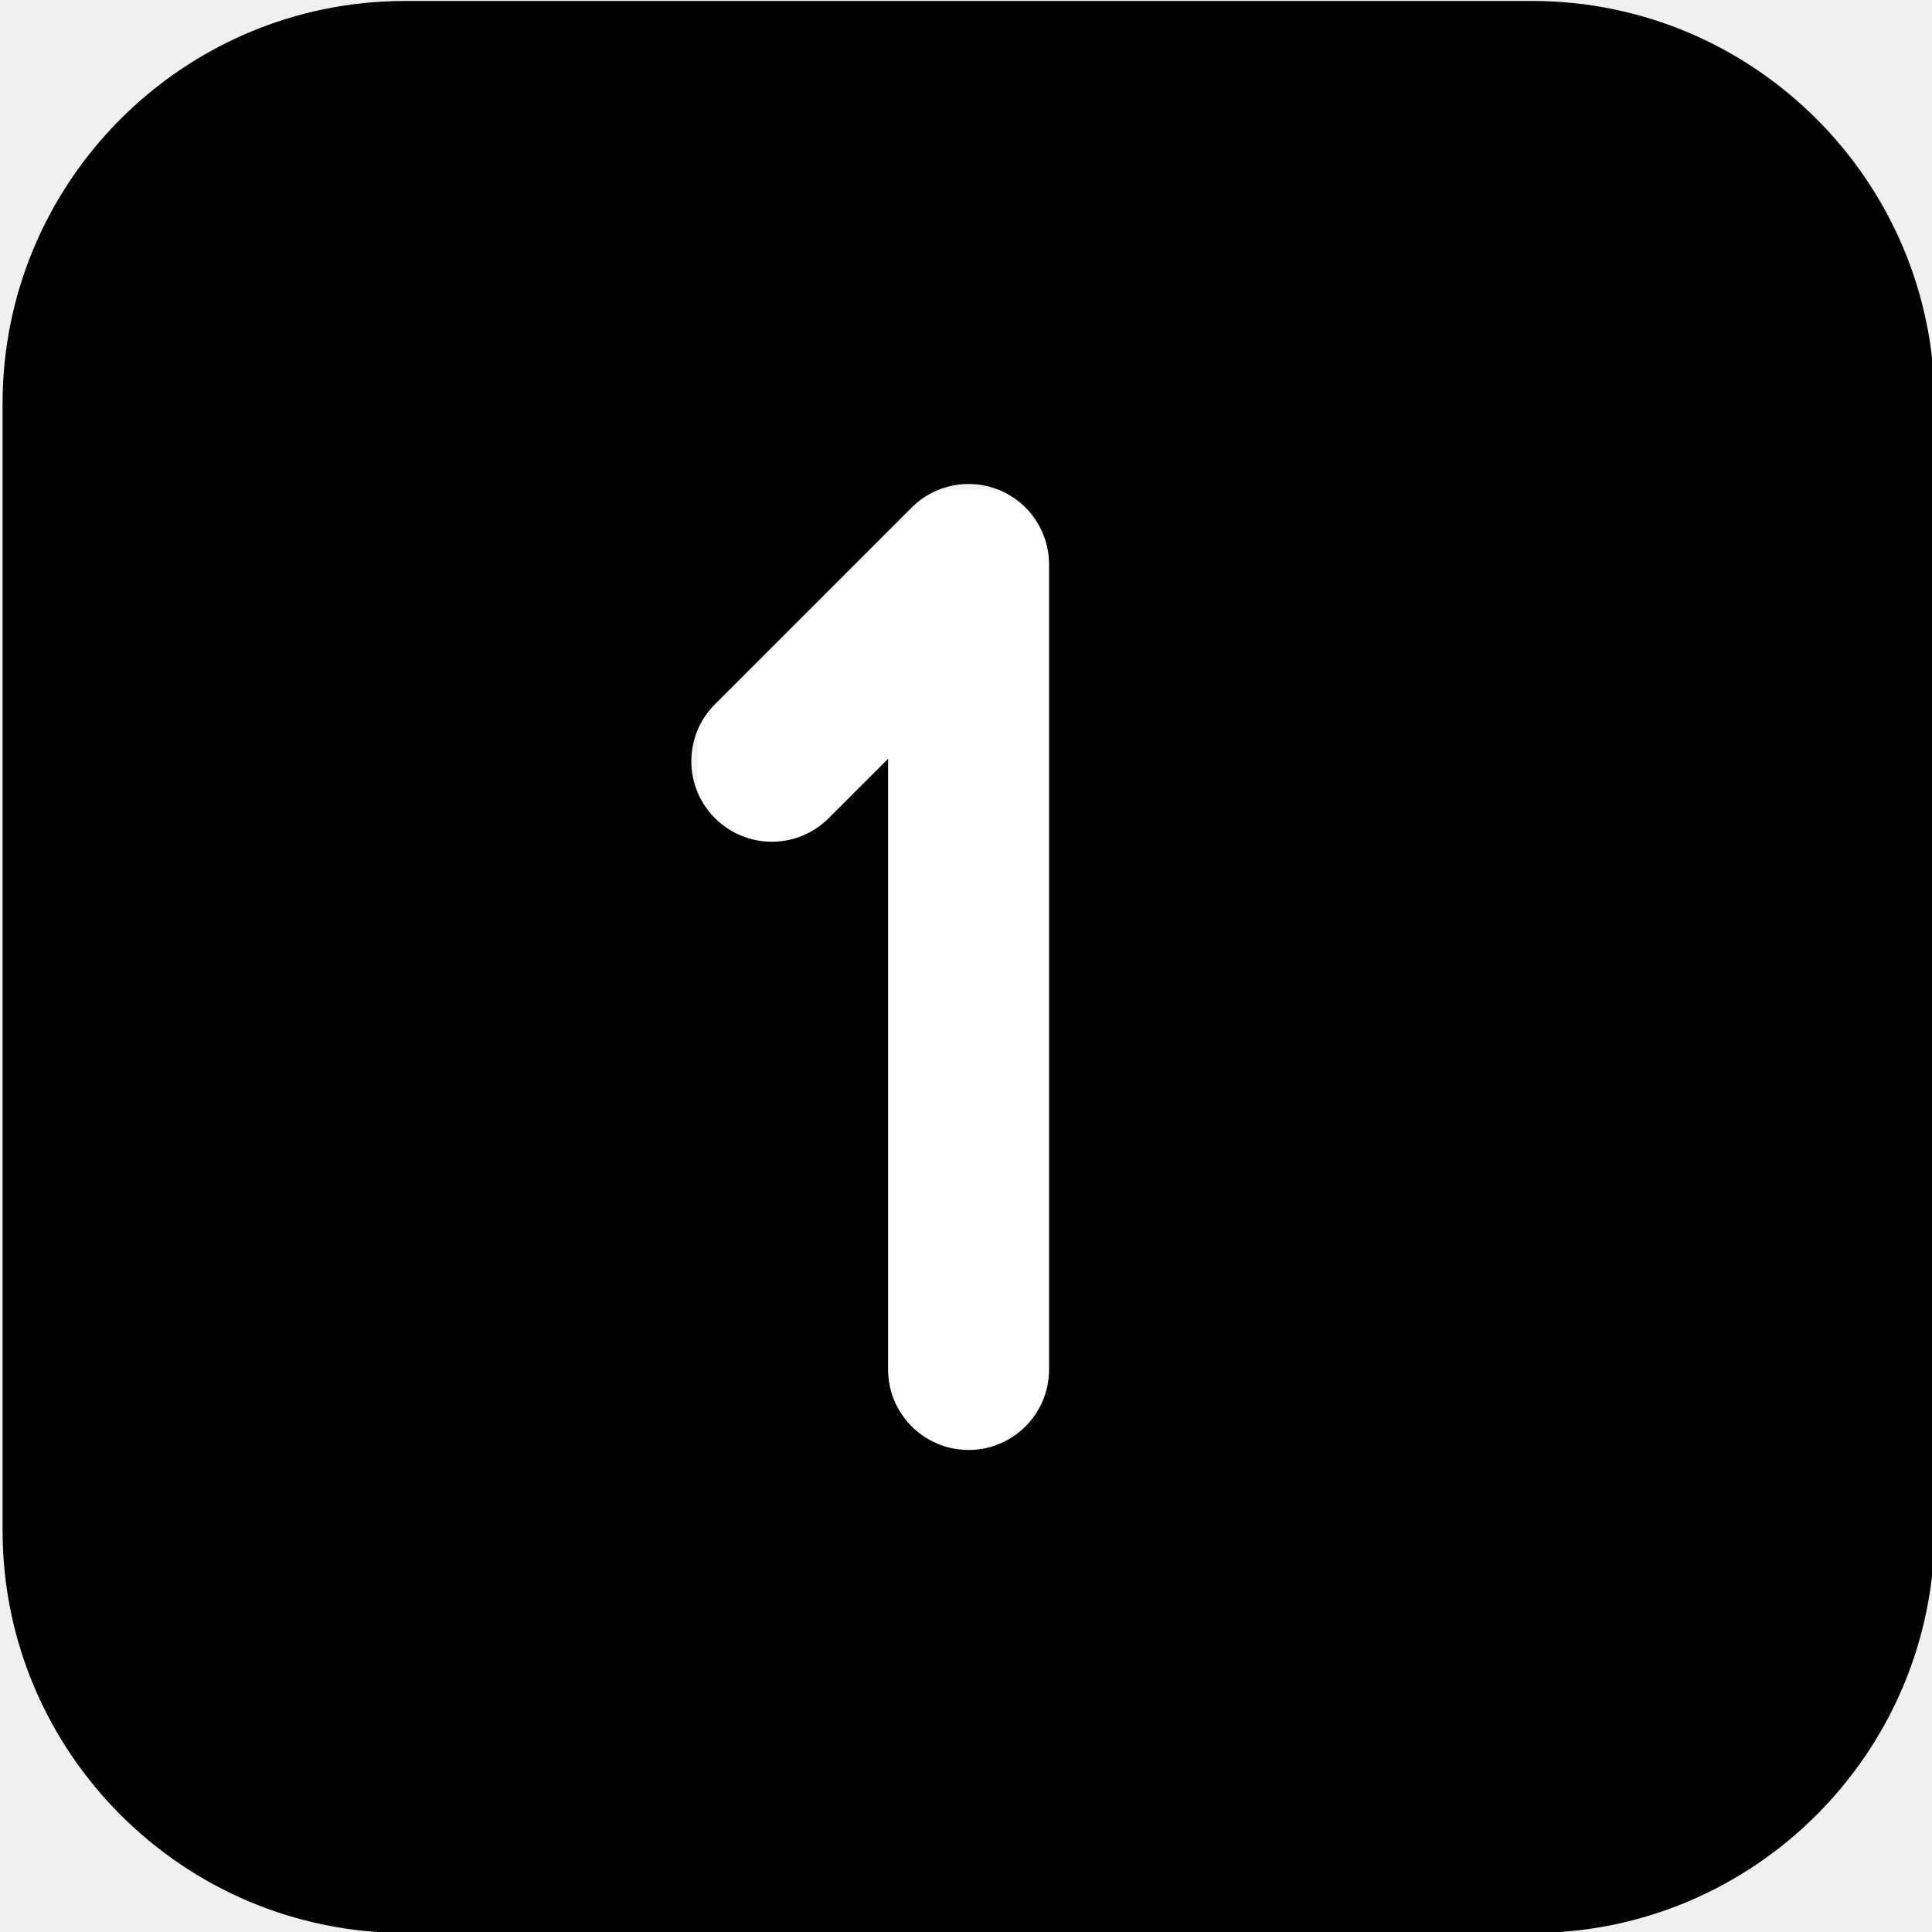
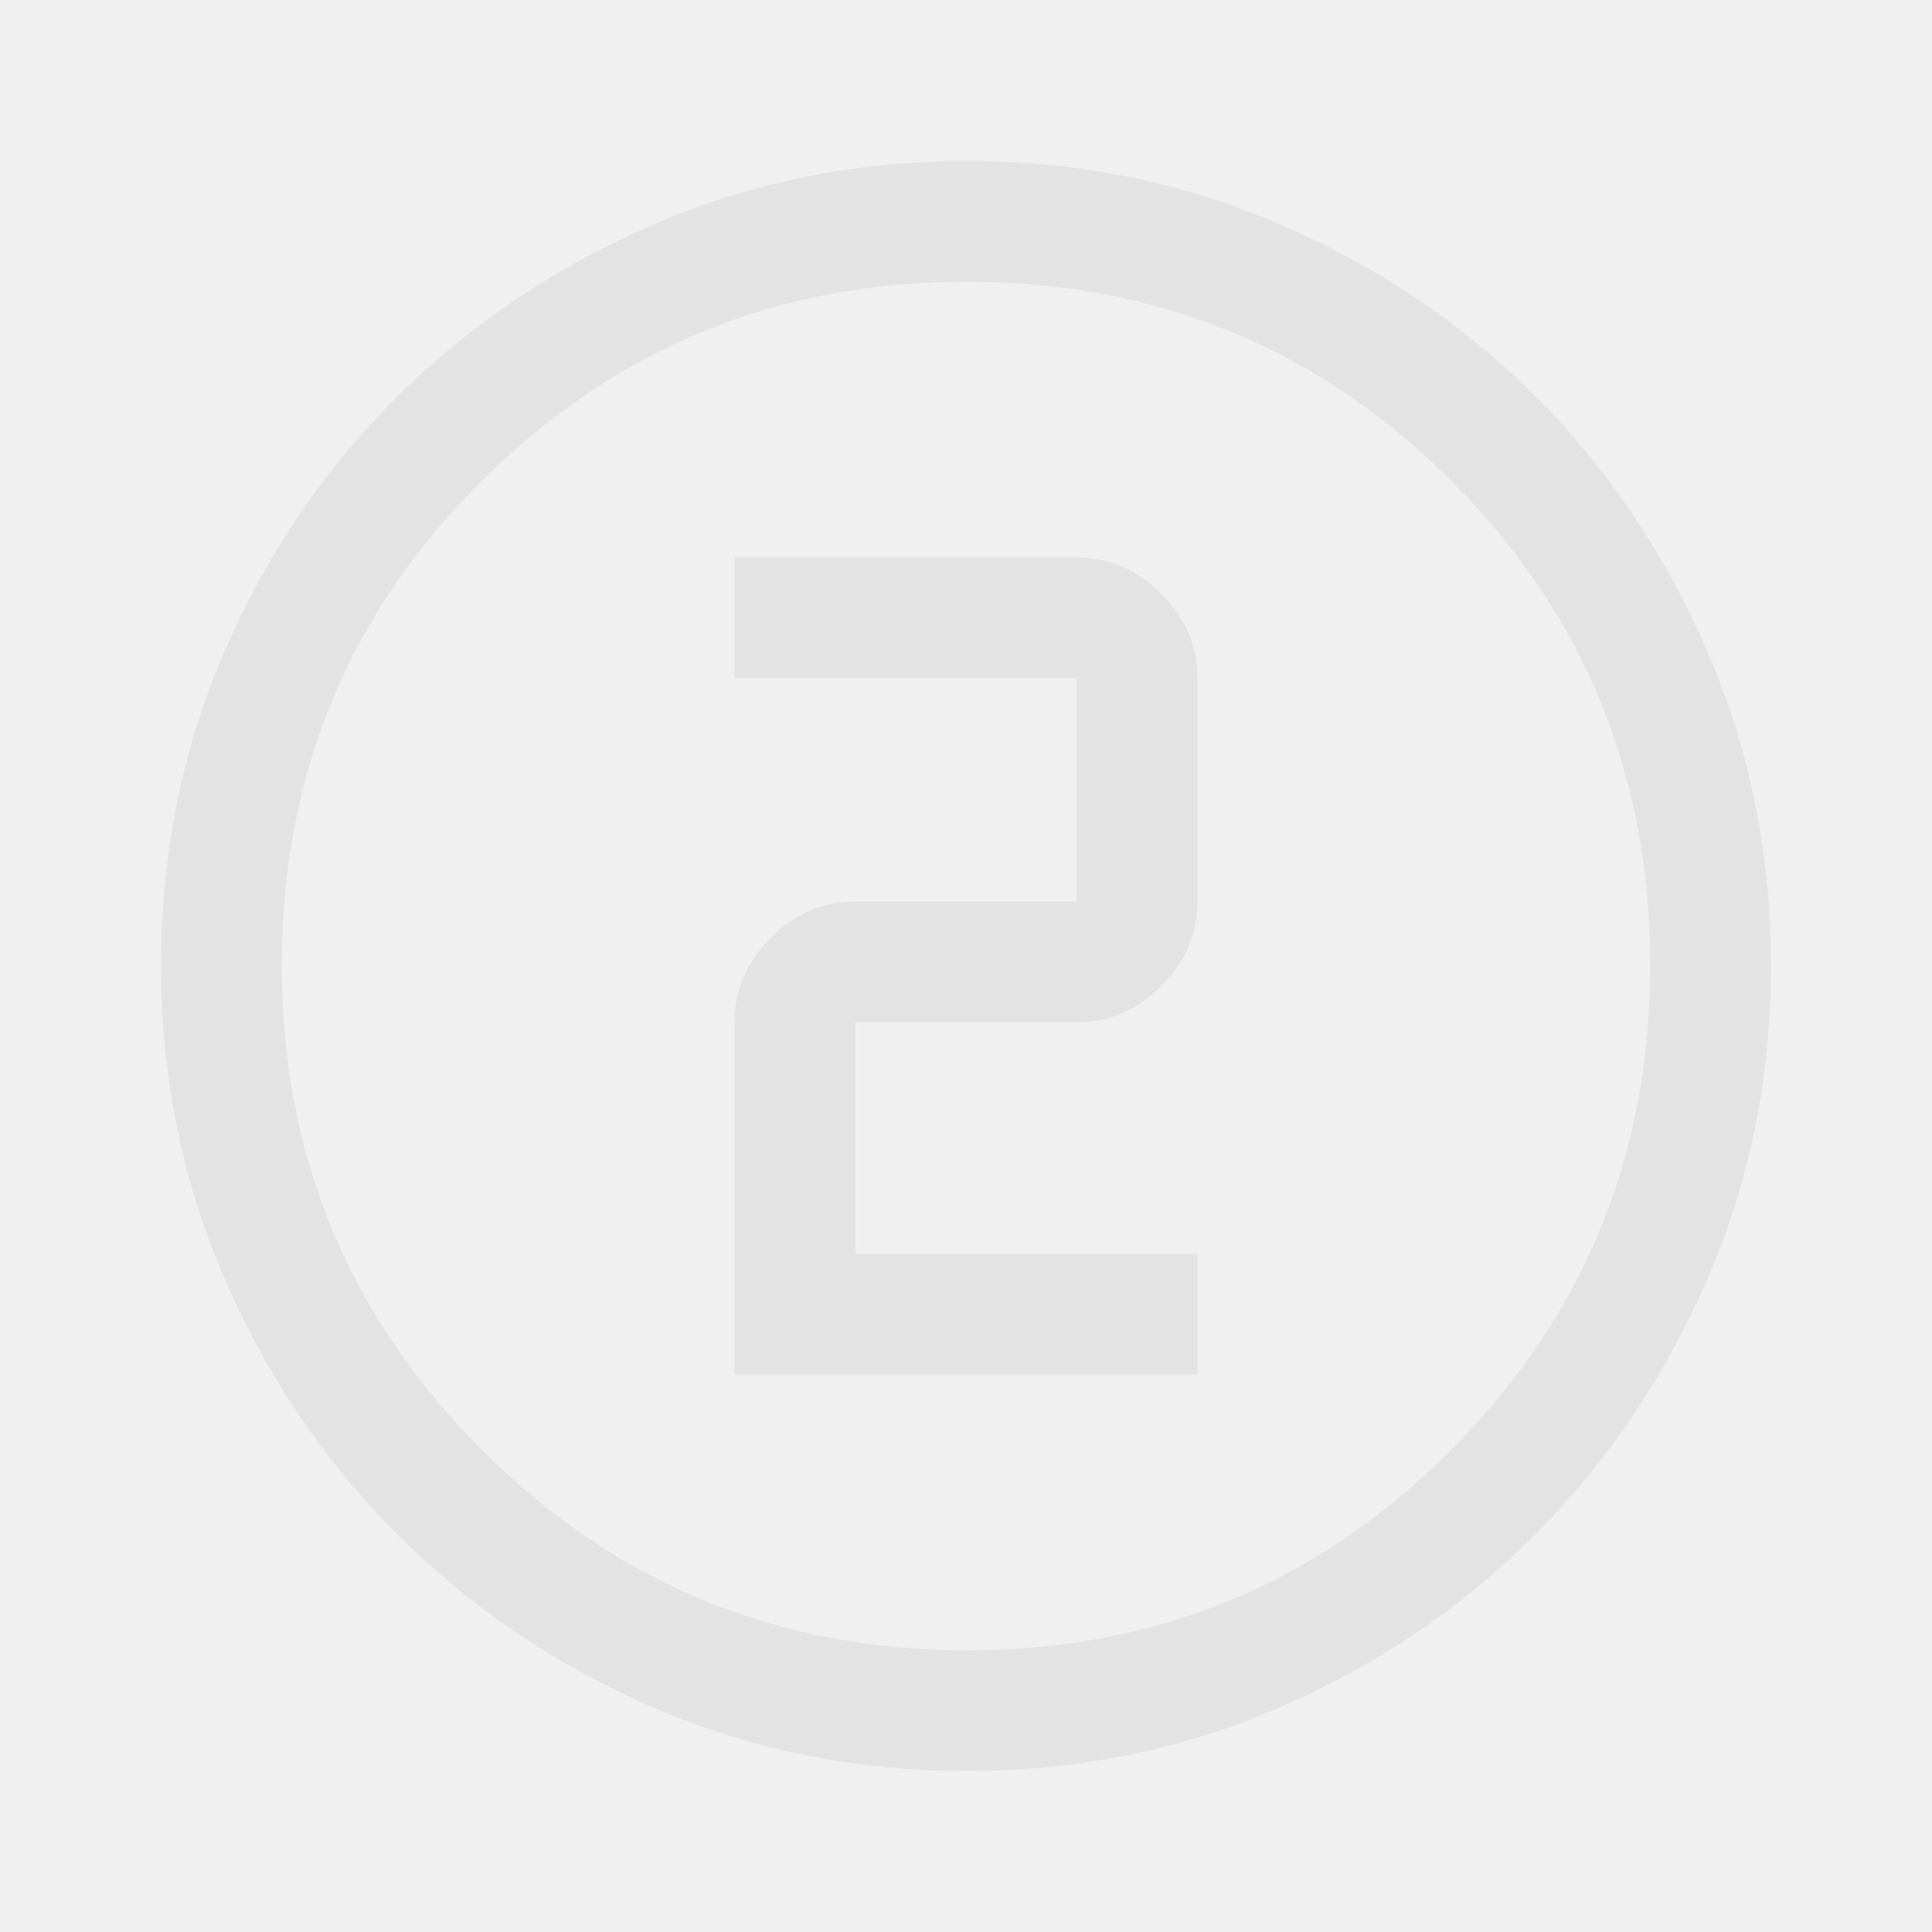
- <svg xmlns="http://www.w3.org/2000/svg" id="Layer_1" data-name="Layer 1" viewBox="0 0 24 24" width="512" height="512" version="1.1">
-   <defs id="defs7" />
-   <rect style="fill:#ffffff;stroke-width:0.32" id="rect893" width="4.433" height="12.055" x="8.658" y="6.082" />
-   <path d="m 19.032,0.012 h -14 c -2.757,0 -5,2.243 -5,5 V 19.012 c 0,2.757 2.243,5 5,5 h 14 c 2.757,0 5,-2.243 5,-5 V 5.012 c 0,-2.757 -2.243,-5 -5,-5 z m -6,17 c 0,0.552 -0.448,1 -1,1 -0.552,0 -1,-0.448 -1,-1 v -7.586 l -0.737,0.737 c -0.391,0.391 -1.023,0.391 -1.414,0 -0.391,-0.391 -0.391,-1.023 0,-1.414 l 2.444,-2.444 c 0.286,-0.286 0.714,-0.372 1.09,-0.217 0.374,0.155 0.617,0.52 0.617,0.924 z" id="path2" style="fill:#000000" />
+ <svg xmlns="http://www.w3.org/2000/svg" height="48px" viewBox="0 -960 960 960" width="48px" fill="#e3e3e3">
+   <path d="M480.27-80q-82.74 0-155.5-31.5Q252-143 197.5-197.5t-86-127.34Q80-397.68 80-480.5t31.5-155.66Q143-709 197.5-763t127.34-85.5Q397.68-880 480.5-880t155.66 31.5Q709-817 763-763t85.5 127Q880-563 880-480.27q0 82.74-31.5 155.5Q817-252 763-197.68q-54 54.31-127 86Q563-80 480.27-80Zm.23-60Q622-140 721-239.5t99-241Q820-622 721.19-721T480-820q-141 0-240.5 98.81T140-480q0 141 99.5 240.5t241 99.5Zm-.5-340ZM365-277h230v-60H425v-115h110q24 0 42-18t18-42v-111q0-24-18-42t-42-18H365v60h170v111H425q-24 0-42 18t-18 42v175Z" />
</svg>
